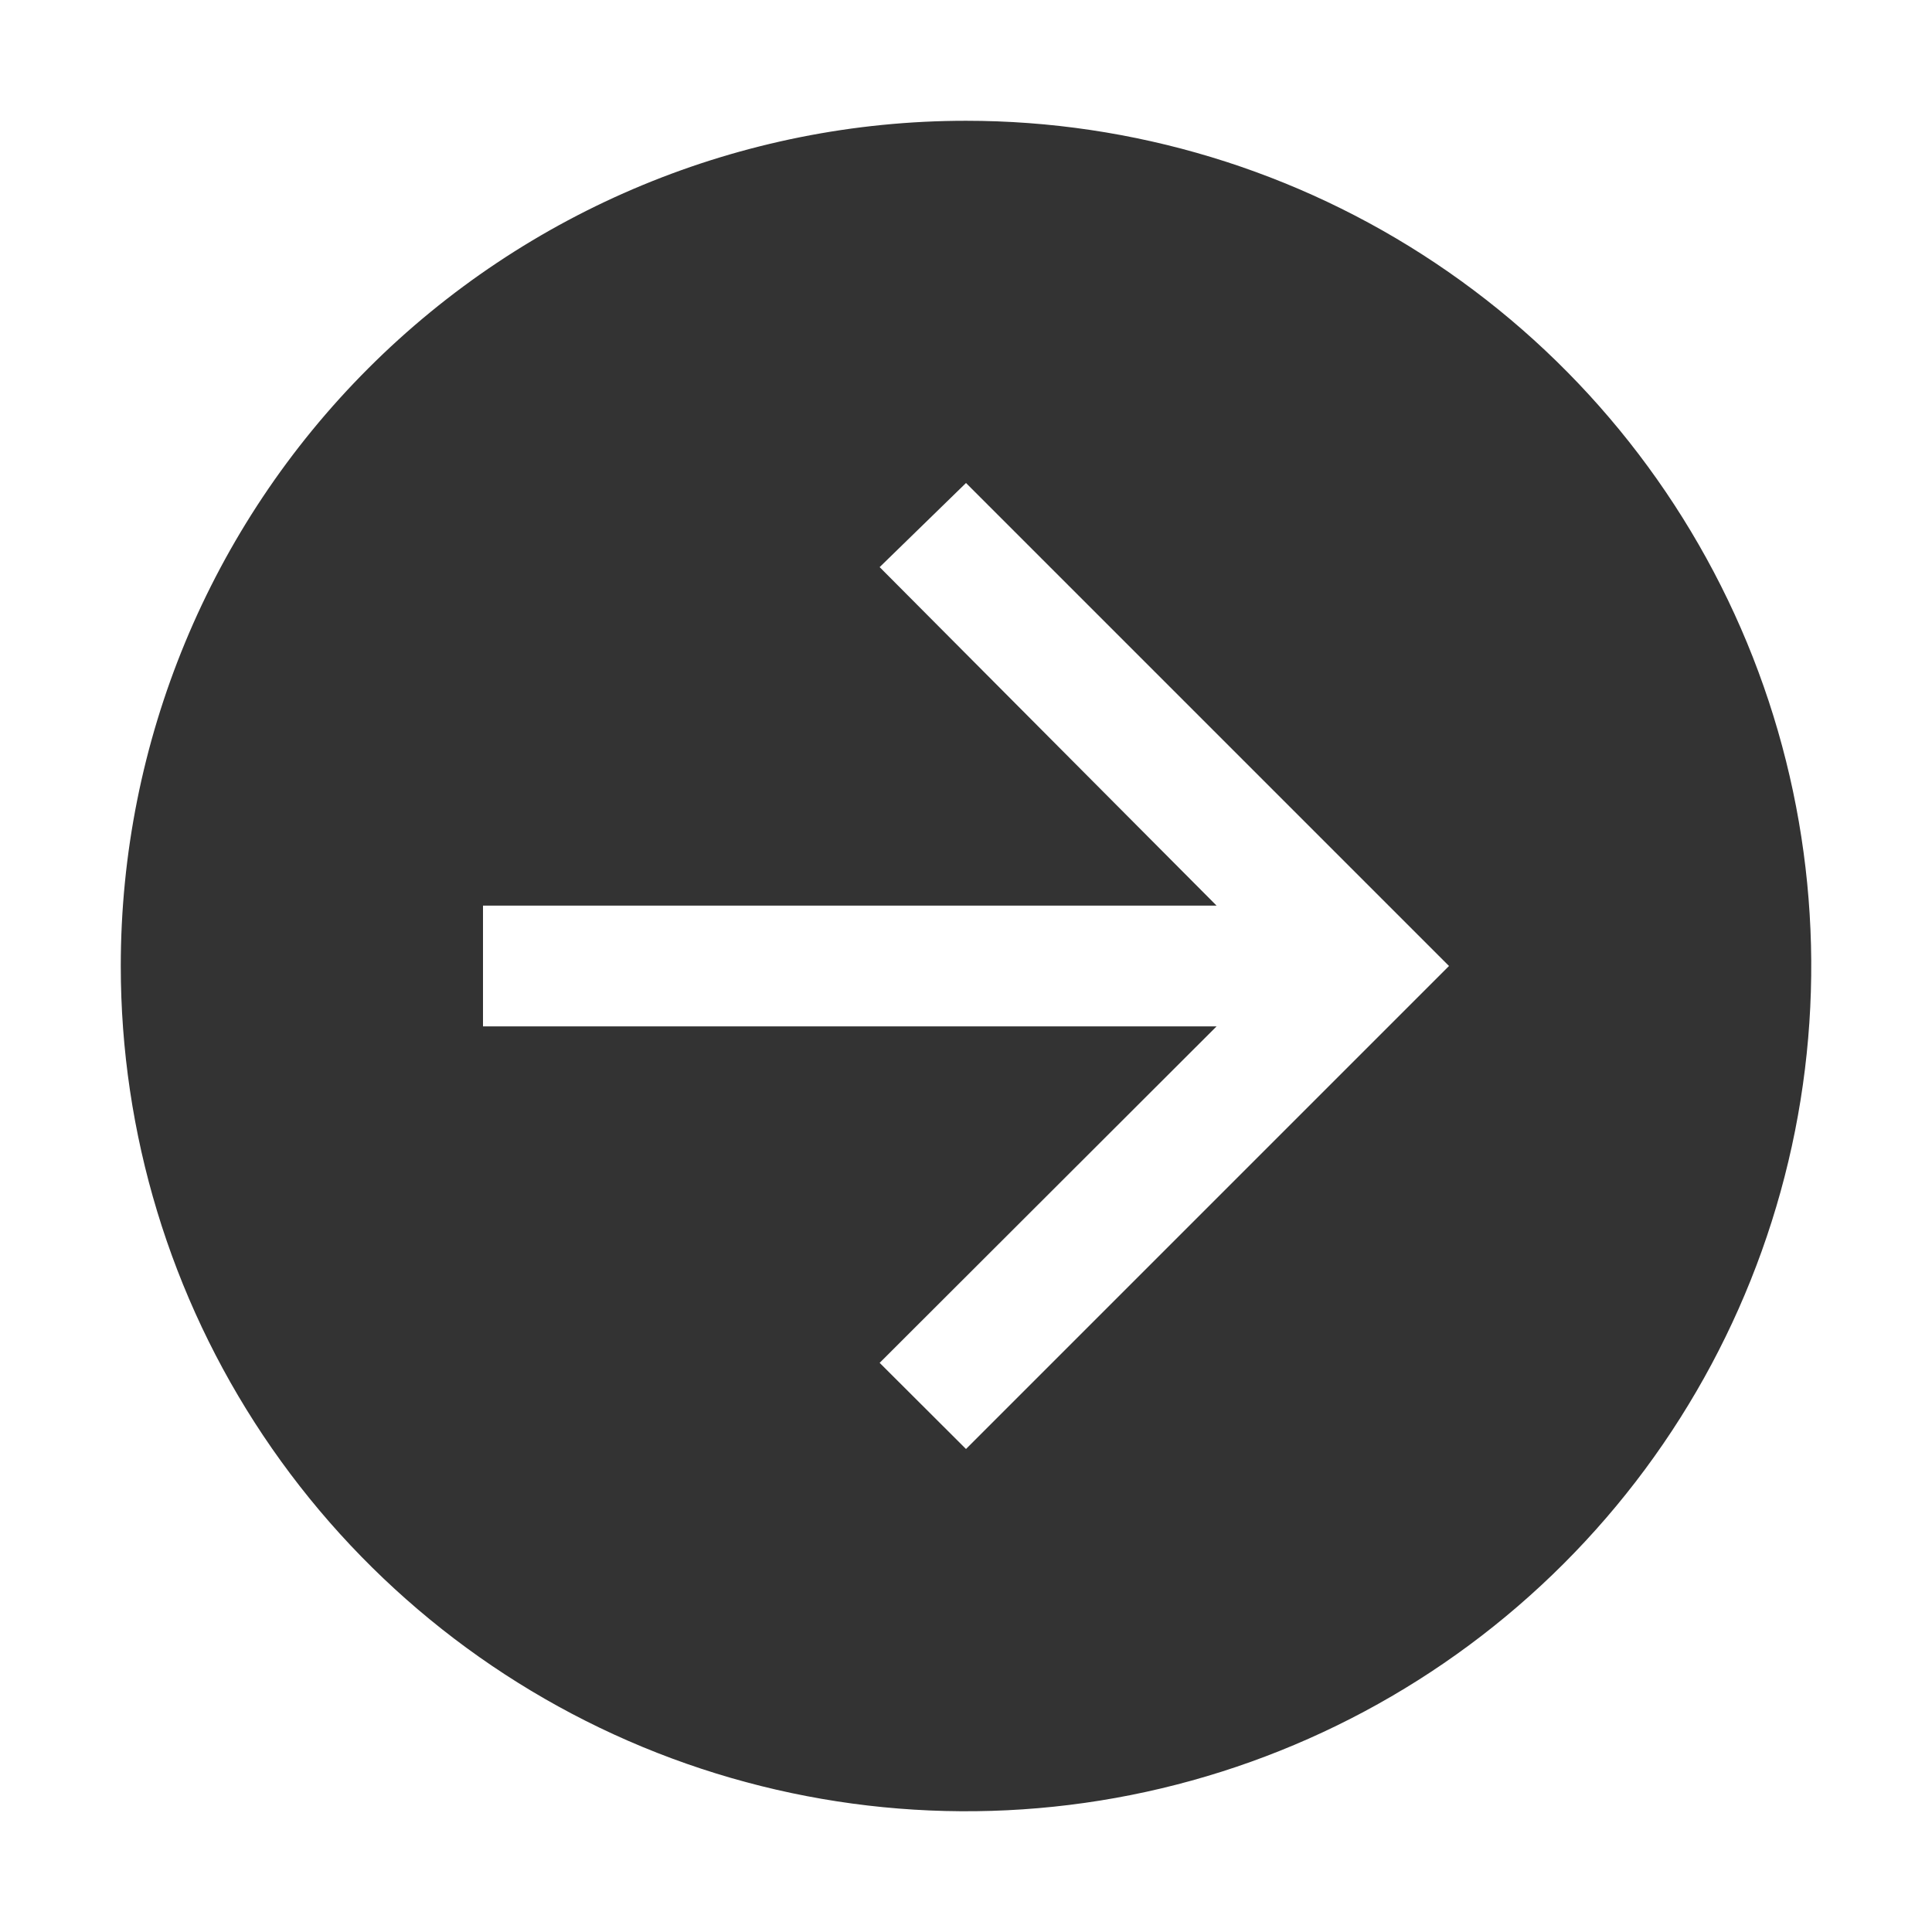
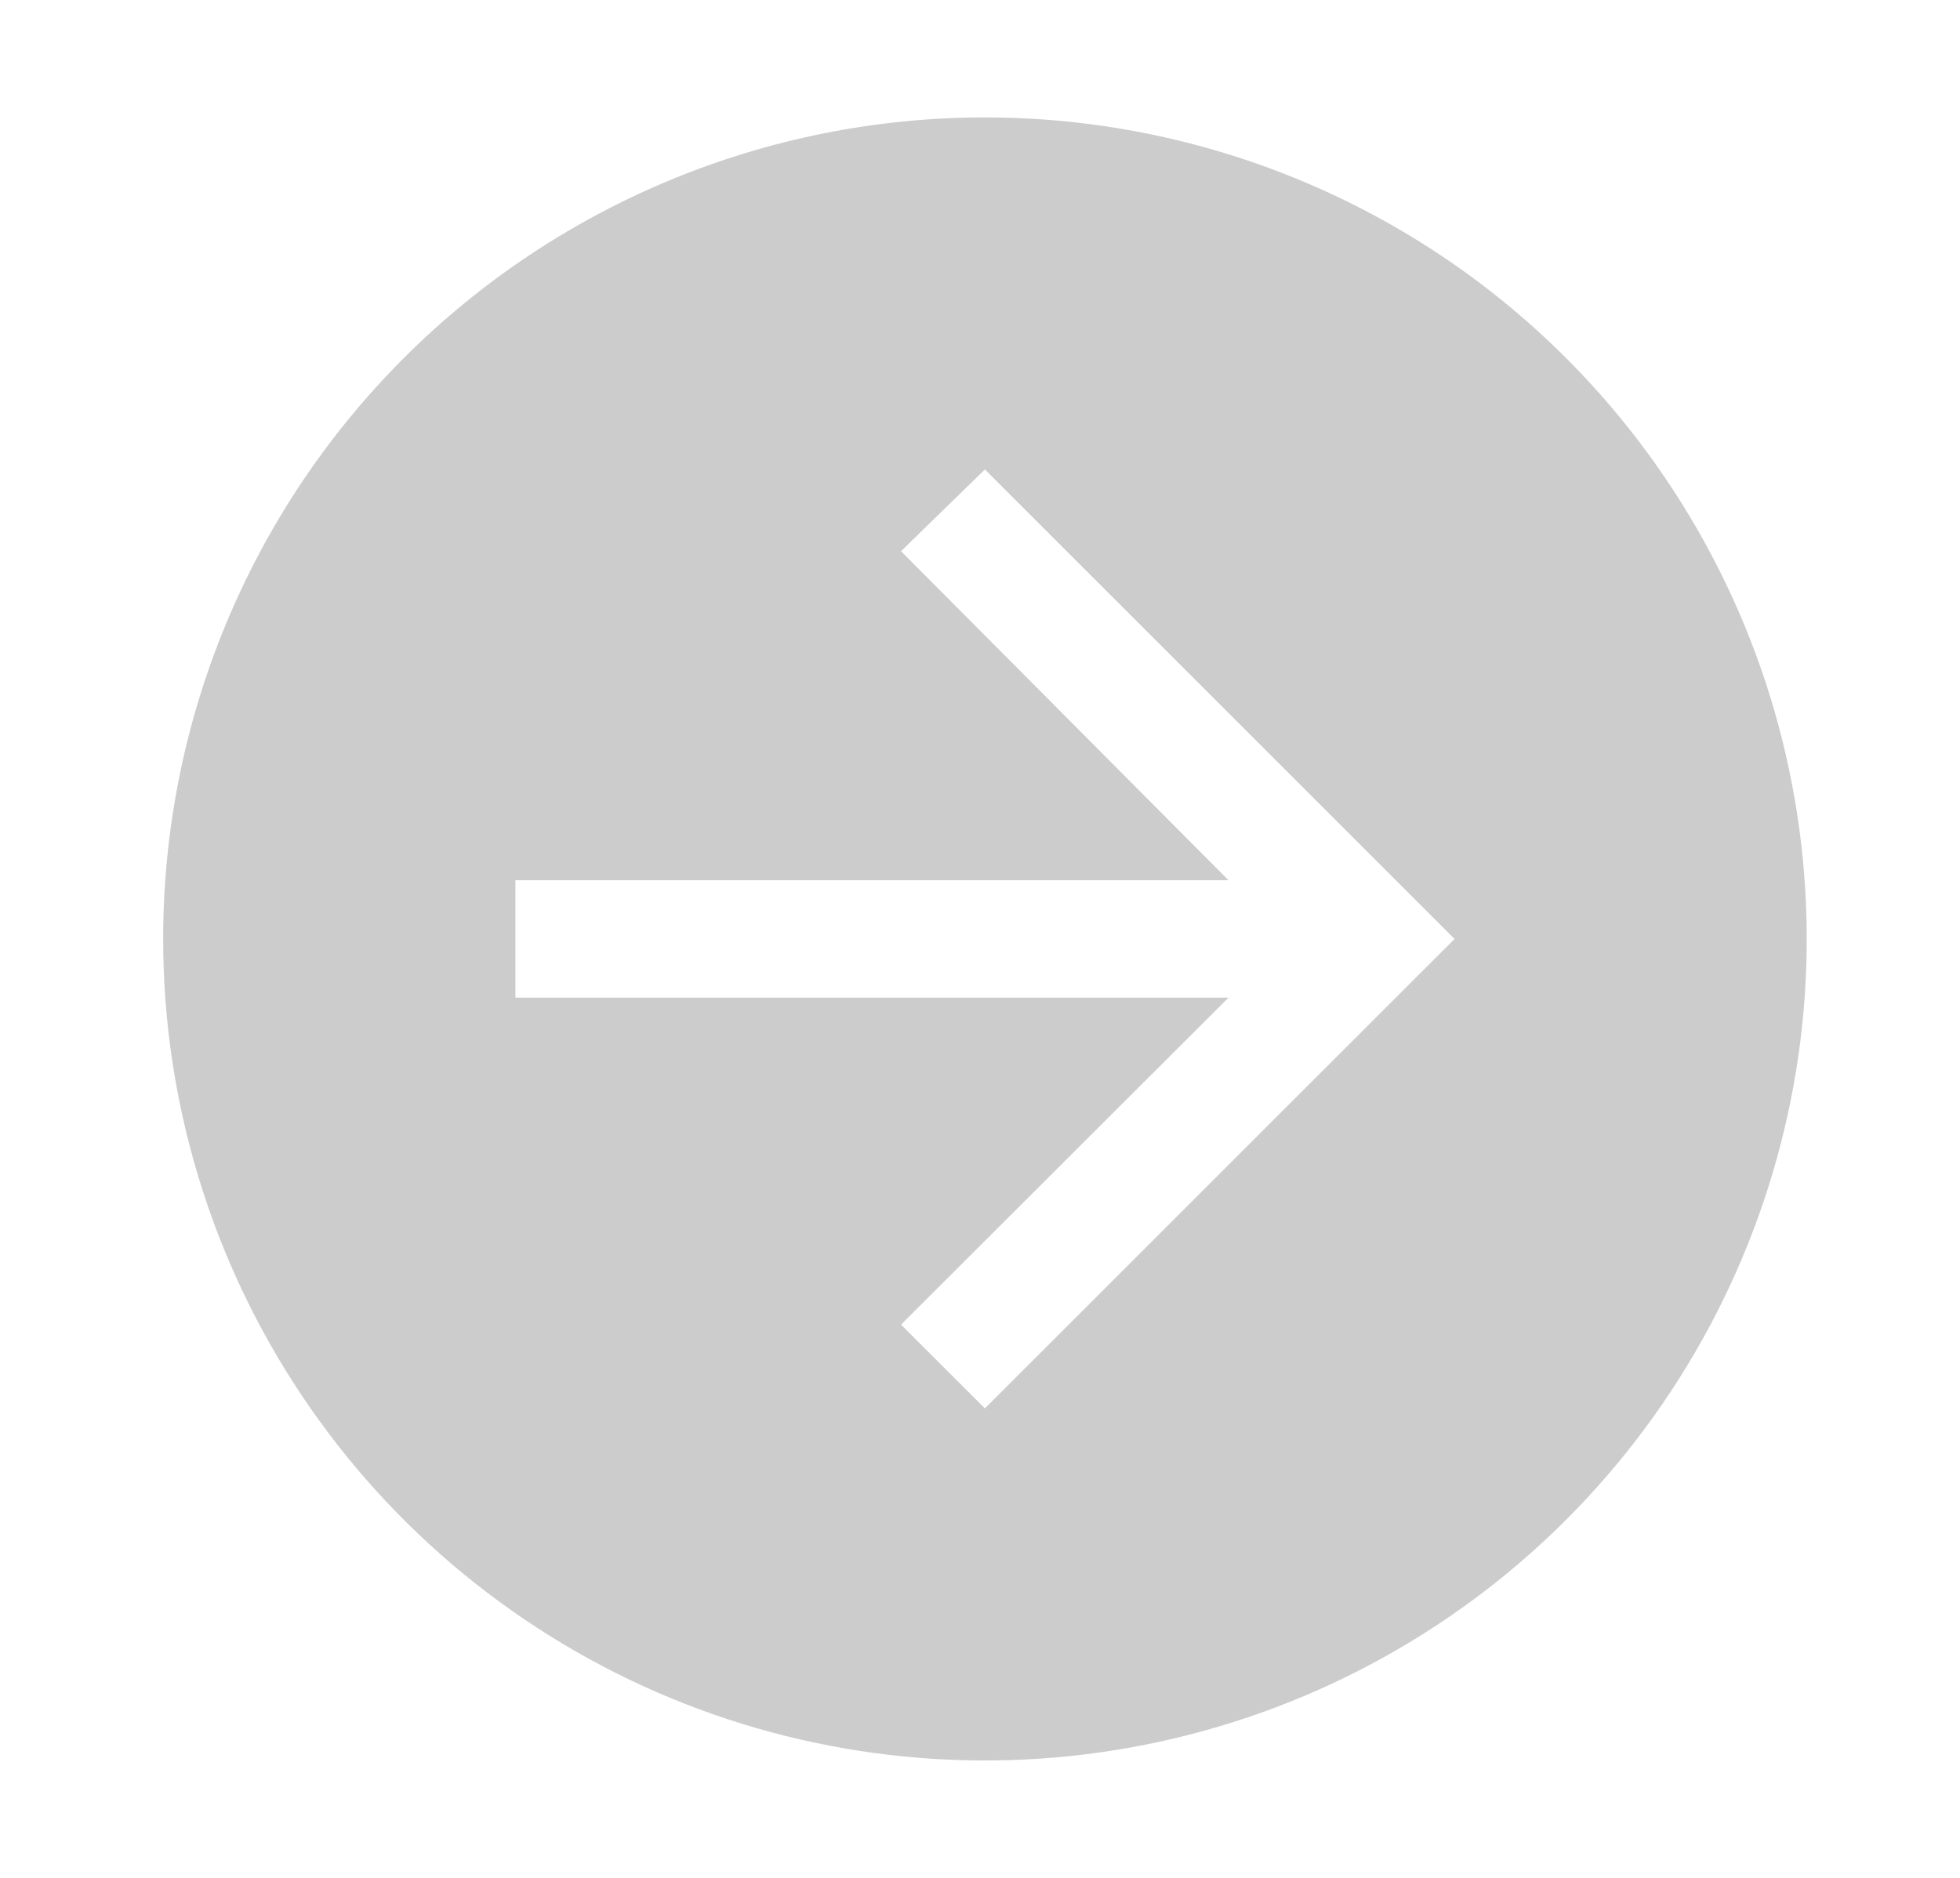
- <svg xmlns="http://www.w3.org/2000/svg" width="39" height="39" viewBox="0 0 39 39" fill="none">
-   <path d="M2.438 19.5C2.438 22.875 3.438 26.174 5.313 28.979C7.188 31.785 9.853 33.972 12.97 35.264C16.088 36.555 19.519 36.893 22.829 36.235C26.139 35.576 29.179 33.951 31.565 31.565C33.951 29.179 35.576 26.139 36.235 22.829C36.893 19.519 36.555 16.088 35.264 12.97C33.972 9.853 31.785 7.188 28.979 5.313C26.174 3.438 22.875 2.438 19.5 2.438C14.975 2.438 10.635 4.235 7.435 7.435C4.235 10.635 2.438 14.975 2.438 19.5ZM9.75 18.281H24.558L17.757 11.448L19.5 9.75L29.25 19.5L19.5 29.25L17.757 27.511L24.558 20.719H9.75V18.281Z" fill="#333" />
+ <svg xmlns="http://www.w3.org/2000/svg" width="24" height="23" viewBox="0 0 24 23" fill="none">
+   <path d="M1.998 11.5C1.998 13.49 2.588 15.436 3.694 17.09C4.8 18.745 6.371 20.035 8.21 20.797C10.049 21.558 12.072 21.757 14.024 21.369C15.976 20.981 17.768 20.023 19.176 18.615C20.583 17.208 21.541 15.415 21.93 13.463C22.318 11.511 22.119 9.488 21.357 7.649C20.596 5.811 19.306 4.239 17.651 3.133C15.996 2.028 14.051 1.438 12.06 1.438C9.392 1.438 6.832 2.498 4.945 4.385C3.058 6.272 1.998 8.831 1.998 11.5ZM6.311 10.781H15.043L11.033 6.751L12.06 5.75L17.811 11.5L12.06 17.25L11.033 16.224L15.043 12.219H6.311V10.781Z" fill="black" fill-opacity="0.2" />
</svg>
